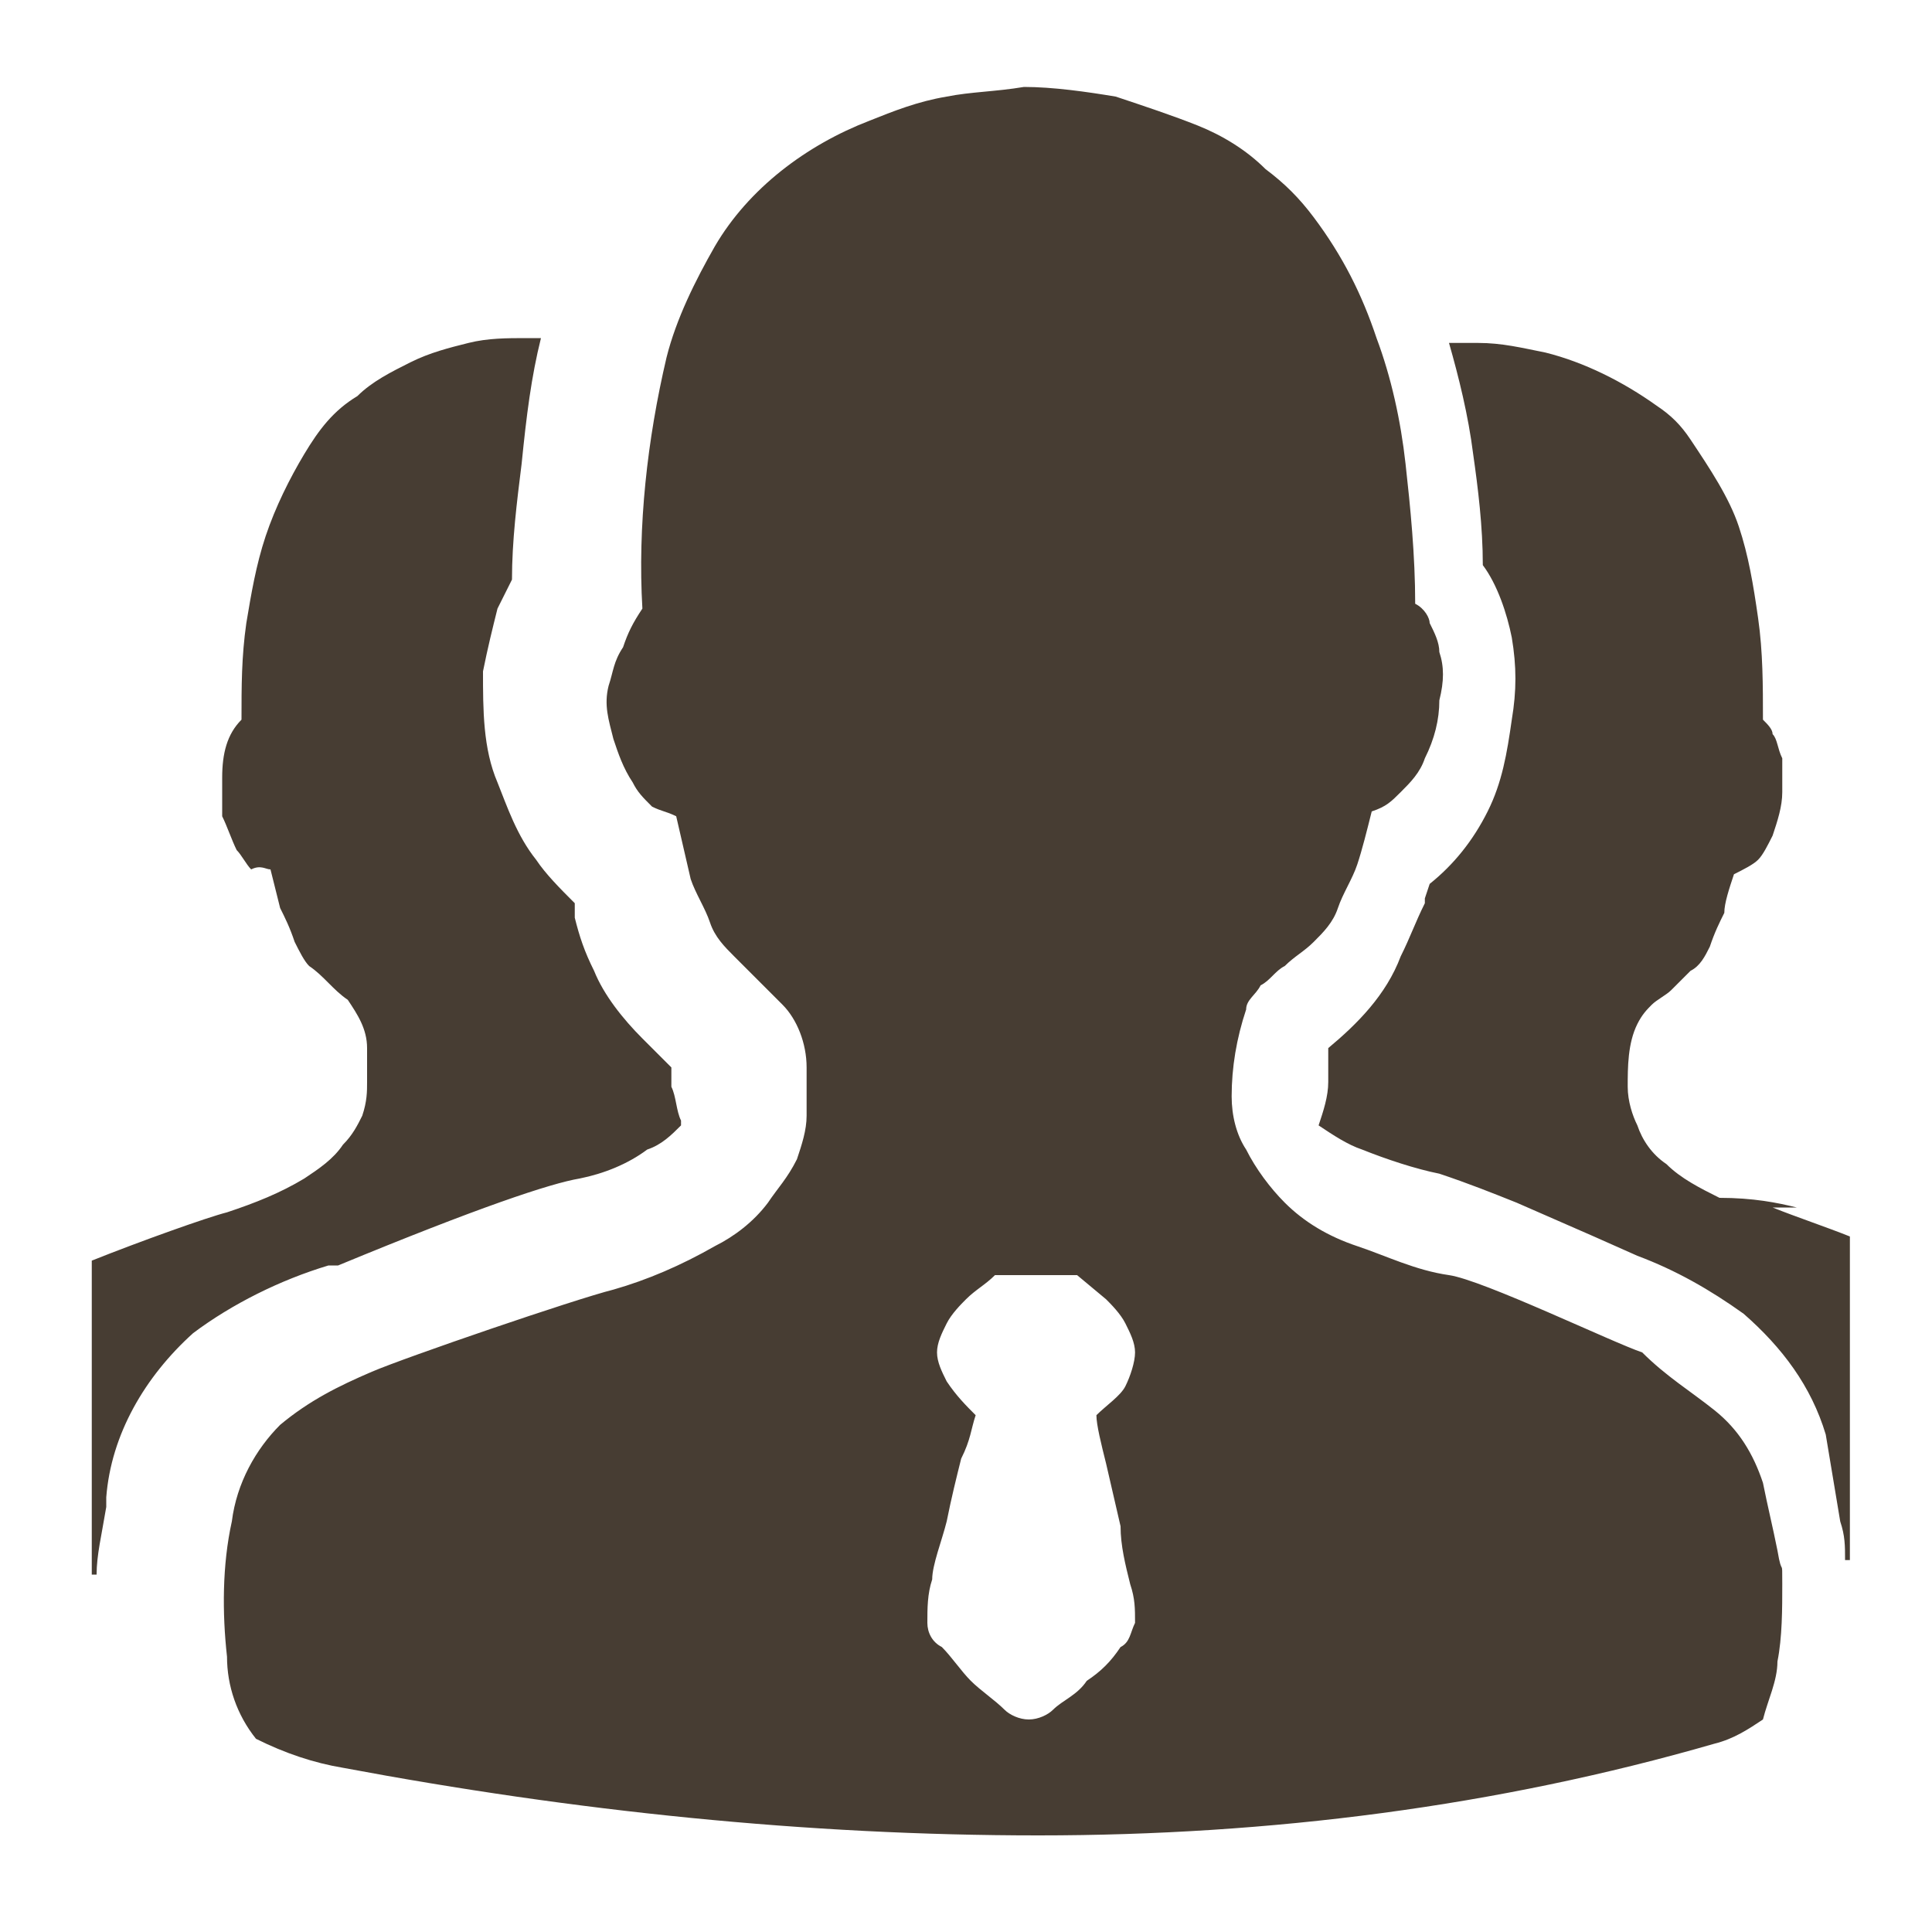
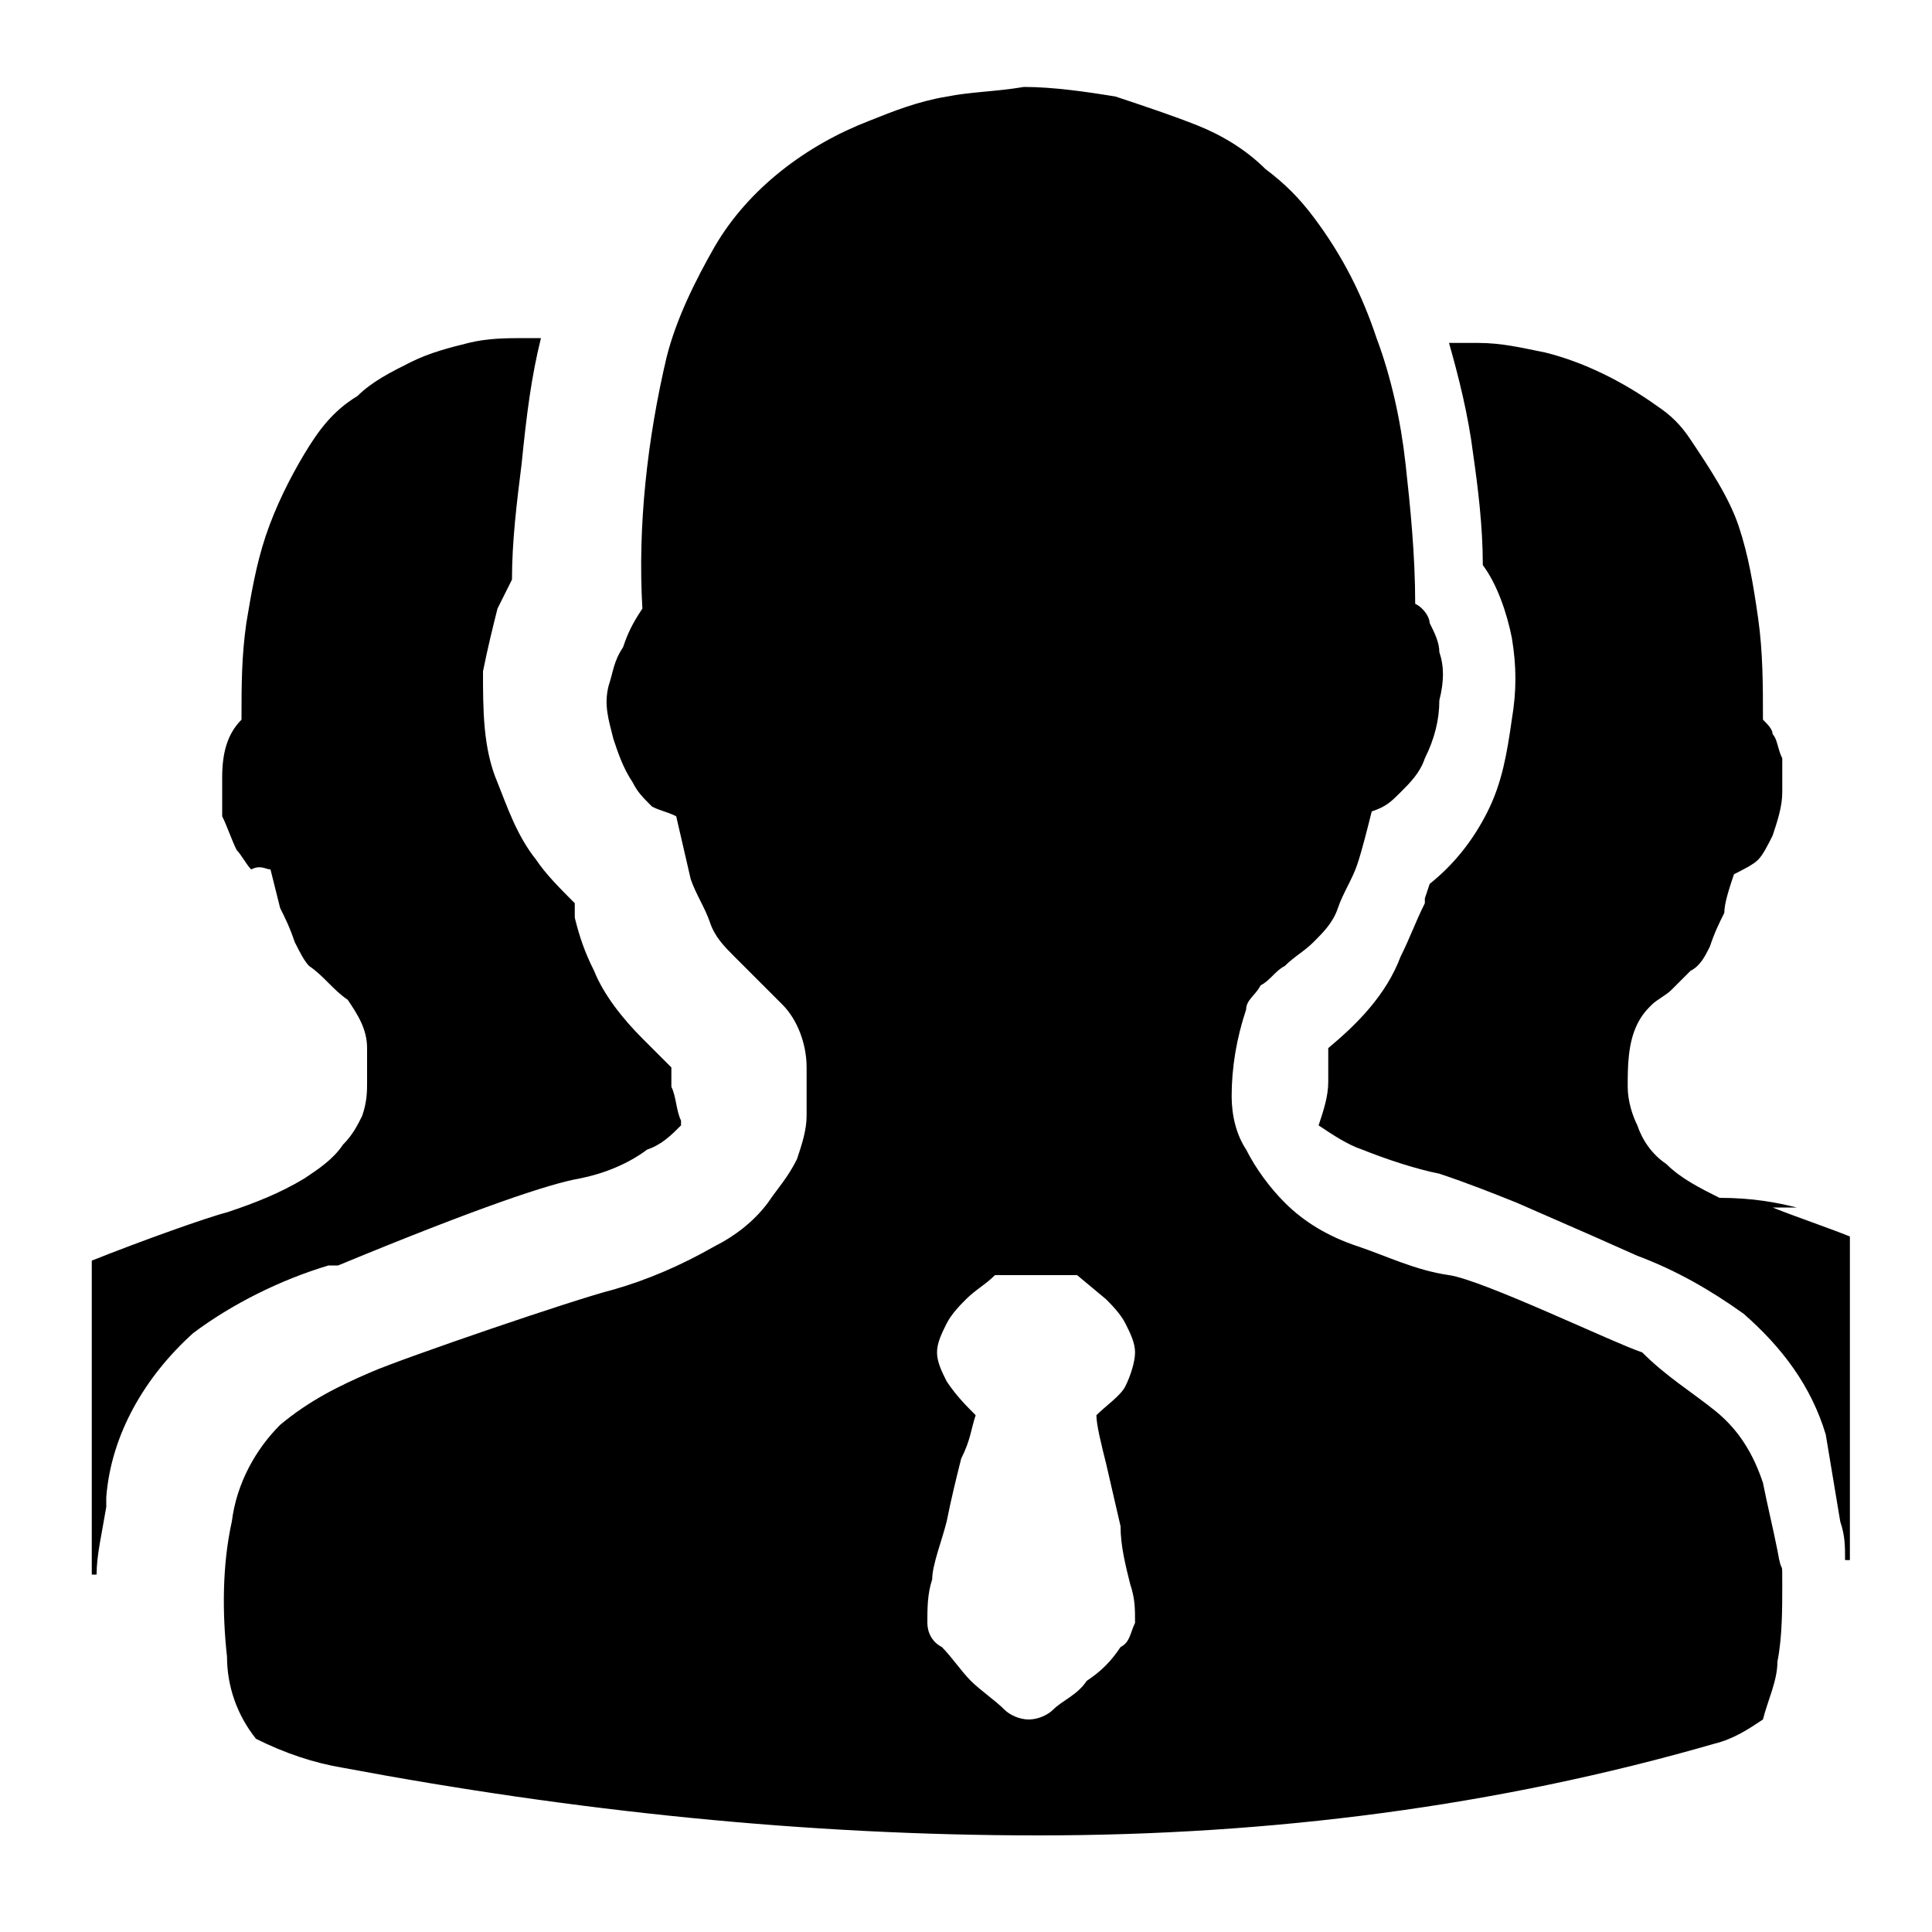
<svg xmlns="http://www.w3.org/2000/svg" width="16" height="16" viewBox="0 0 16 16" fill="none">
-   <path d="M4.8 9.76C5 9.72 5.2 9.64 5.36 9.52C5.48 9.48 5.56 9.4 5.64 9.32L5.64 9.28C5.6 9.2 5.6 9.08 5.56 9L5.56 8.84L5.32 8.6C5.16 8.44 5 8.24 4.92 8.04C4.84 7.88 4.8 7.76 4.76 7.6L4.76 7.48C4.64 7.36 4.52 7.24 4.44 7.12C4.28 6.92 4.2 6.68 4.12 6.48C4 6.2 4 5.88 4 5.56C4.04 5.36 4.08 5.2 4.12 5.04L4.24 4.8C4.24 4.48 4.28 4.16 4.32 3.84C4.36 3.44 4.4 3.12 4.48 2.8L4.36 2.8C4.2 2.8 4.04 2.8 3.88 2.84C3.72 2.88 3.56 2.92 3.4 3C3.24 3.08 3.08 3.16 2.96 3.28C2.76 3.4 2.64 3.56 2.52 3.76C2.4 3.96 2.28 4.2 2.2 4.44C2.12 4.68 2.08 4.92 2.04 5.16C2 5.44 2 5.68 2 5.96C1.88 6.08 1.84 6.24 1.84 6.44L1.84 6.76C1.88 6.84 1.92 6.96 1.96 7.04C2 7.08 2.04 7.16 2.08 7.2C2.16 7.16 2.2 7.2 2.24 7.2L2.32 7.52C2.36 7.6 2.4 7.68 2.44 7.8C2.48 7.88 2.52 7.96 2.56 8C2.68 8.08 2.76 8.2 2.88 8.28C2.96 8.4 3.04 8.52 3.04 8.68L3.04 8.96C3.04 9.04 3.04 9.12 3 9.24C2.96 9.32 2.92 9.4 2.84 9.48C2.76 9.6 2.64 9.68 2.52 9.76C2.32 9.88 2.12 9.96 1.88 10.04C1.72 10.08 1.16 10.28 0.76 10.44L0.76 13.04L0.8 13.04C0.8 12.88 0.84 12.72 0.88 12.48L0.88 12.4C0.92 11.88 1.2 11.4 1.6 11.04C1.92 10.8 2.32 10.6 2.72 10.48L2.8 10.48C3.96 10 4.56 9.8 4.8 9.76ZM14.88 10L14.68 10C14.88 10.08 15.12 10.16 15.32 10.24L15.32 12.92L15.28 12.92C15.28 12.8 15.28 12.72 15.24 12.6L15.12 11.88C15 11.48 14.76 11.16 14.44 10.88C14.16 10.68 13.88 10.52 13.56 10.4L13.2 10.24L12.56 9.96C12.36 9.88 12.16 9.8 11.92 9.72C11.72 9.68 11.48 9.6 11.28 9.52C11.16 9.48 11.04 9.4 10.92 9.32C10.96 9.2 11 9.08 11 8.96L11 8.68C11.24 8.48 11.48 8.24 11.6 7.92C11.68 7.76 11.72 7.64 11.8 7.48L11.8 7.44L11.84 7.32C12.04 7.16 12.2 6.96 12.32 6.72C12.44 6.48 12.48 6.24 12.52 5.96C12.56 5.72 12.56 5.52 12.52 5.28C12.48 5.08 12.4 4.84 12.28 4.68C12.28 4.36 12.24 4.04 12.2 3.76C12.16 3.44 12.08 3.12 12 2.84L12.24 2.84C12.44 2.84 12.6 2.88 12.8 2.92C13.12 3 13.44 3.16 13.72 3.36C13.84 3.44 13.92 3.52 14 3.64C14.16 3.88 14.32 4.12 14.4 4.36C14.48 4.6 14.52 4.84 14.56 5.12C14.6 5.4 14.6 5.68 14.6 5.96C14.64 6 14.68 6.04 14.68 6.08C14.72 6.12 14.72 6.2 14.76 6.28L14.76 6.56C14.76 6.68 14.72 6.8 14.68 6.92C14.64 7 14.6 7.08 14.56 7.12C14.52 7.16 14.44 7.2 14.36 7.24C14.32 7.36 14.28 7.48 14.28 7.56C14.24 7.64 14.2 7.72 14.16 7.84C14.12 7.92 14.08 8 14 8.04L13.84 8.2C13.8 8.24 13.72 8.28 13.68 8.32C13.64 8.36 13.6 8.4 13.56 8.48C13.48 8.64 13.48 8.84 13.48 9C13.48 9.12 13.52 9.24 13.56 9.32C13.6 9.44 13.68 9.56 13.8 9.64C13.92 9.76 14.08 9.84 14.24 9.92C14.52 9.92 14.72 9.96 14.88 10ZM14.2 11.68C14.4 11.84 14.52 12.04 14.6 12.28C14.64 12.48 14.68 12.64 14.72 12.84C14.76 13.08 14.76 12.88 14.76 13.12C14.76 13.32 14.76 13.56 14.72 13.76C14.72 13.92 14.64 14.08 14.6 14.24C14.48 14.32 14.36 14.4 14.2 14.44C12.4 14.96 10.52 15.2 8.6 15.2C6.68 15.2 4.76 15 2.84 14.64C2.6 14.6 2.36 14.52 2.12 14.4C1.96 14.2 1.88 13.96 1.88 13.72C1.84 13.36 1.84 12.96 1.92 12.6C1.96 12.28 2.12 12 2.32 11.8C2.56 11.6 2.8 11.48 3.08 11.36C3.36 11.24 4.76 10.76 5.08 10.68C5.36 10.6 5.64 10.48 5.92 10.32C6.08 10.24 6.24 10.12 6.36 9.96C6.44 9.84 6.52 9.76 6.6 9.6C6.64 9.48 6.68 9.36 6.68 9.24L6.68 8.84C6.68 8.64 6.6 8.44 6.48 8.32L6.08 7.92C6 7.84 5.92 7.76 5.88 7.64C5.84 7.52 5.76 7.4 5.72 7.28L5.6 6.76C5.52 6.72 5.48 6.72 5.4 6.68C5.32 6.6 5.28 6.56 5.24 6.48C5.16 6.36 5.12 6.24 5.08 6.12C5.04 5.96 5 5.84 5.04 5.68C5.08 5.56 5.08 5.48 5.16 5.36C5.2 5.24 5.24 5.16 5.32 5.04C5.28 4.36 5.36 3.64 5.52 2.96C5.6 2.64 5.76 2.32 5.92 2.04C6.2 1.56 6.68 1.2 7.2 1C7.4 0.92 7.6 0.84 7.84 0.8C8.04 0.76 8.24 0.76 8.48 0.72C8.72 0.72 9 0.76 9.24 0.8C9.48 0.88 9.72 0.96 9.92 1.04C10.12 1.12 10.32 1.24 10.48 1.4C10.64 1.52 10.76 1.64 10.88 1.8C11.12 2.12 11.28 2.44 11.4 2.8C11.52 3.12 11.6 3.48 11.64 3.84C11.68 4.2 11.72 4.6 11.72 5C11.8 5.04 11.84 5.12 11.84 5.16C11.88 5.24 11.92 5.32 11.92 5.4C11.96 5.52 11.96 5.64 11.92 5.8C11.92 5.96 11.88 6.12 11.8 6.28C11.76 6.4 11.68 6.48 11.6 6.56C11.52 6.64 11.48 6.68 11.36 6.72C11.32 6.88 11.28 7.04 11.24 7.16C11.2 7.28 11.12 7.4 11.08 7.52C11.04 7.64 10.96 7.72 10.88 7.8C10.8 7.88 10.72 7.92 10.64 8C10.56 8.04 10.52 8.12 10.44 8.16C10.4 8.24 10.32 8.28 10.32 8.36C10.24 8.6 10.2 8.84 10.2 9.08C10.2 9.24 10.24 9.4 10.32 9.52C10.4 9.68 10.52 9.84 10.64 9.96C10.8 10.12 11 10.24 11.24 10.32C11.48 10.4 11.72 10.52 12 10.56C12.28 10.6 13.36 11.12 13.6 11.2C13.8 11.4 14 11.52 14.2 11.68ZM9.28 13.64C9.36 13.6 9.36 13.52 9.4 13.44C9.4 13.32 9.4 13.24 9.36 13.12C9.32 12.96 9.28 12.8 9.28 12.64L9.16 12.12C9.12 11.96 9.08 11.8 9.08 11.72C9.16 11.64 9.28 11.56 9.32 11.48C9.36 11.4 9.4 11.28 9.4 11.2C9.4 11.12 9.36 11.04 9.32 10.96C9.28 10.88 9.2 10.8 9.16 10.76L8.92 10.56L8.24 10.56C8.16 10.64 8.08 10.68 8 10.76C7.96 10.8 7.88 10.88 7.84 10.96C7.8 11.04 7.76 11.12 7.76 11.2C7.76 11.28 7.8 11.36 7.84 11.44C7.92 11.56 8 11.64 8.08 11.72C8.04 11.84 8.04 11.92 7.96 12.08C7.92 12.24 7.88 12.4 7.84 12.6C7.8 12.76 7.72 12.96 7.72 13.08C7.68 13.2 7.68 13.32 7.68 13.44C7.68 13.52 7.72 13.6 7.8 13.64C7.88 13.72 7.96 13.84 8.04 13.92C8.12 14 8.24 14.08 8.32 14.16C8.36 14.2 8.44 14.24 8.52 14.24C8.6 14.24 8.68 14.2 8.72 14.16C8.8 14.08 8.92 14.04 9 13.92C9.12 13.84 9.2 13.76 9.28 13.64Z" fill="#473D33" />
+   <path d="M4.8 9.76C5 9.72 5.2 9.64 5.36 9.52C5.48 9.48 5.56 9.4 5.64 9.32L5.64 9.28C5.6 9.2 5.6 9.08 5.56 9L5.56 8.84L5.32 8.6C5.16 8.44 5 8.24 4.92 8.04C4.84 7.88 4.8 7.76 4.76 7.6L4.76 7.48C4.64 7.36 4.52 7.24 4.44 7.12C4.28 6.92 4.2 6.68 4.12 6.48C4 6.2 4 5.88 4 5.56C4.04 5.36 4.08 5.2 4.12 5.04L4.24 4.8C4.24 4.48 4.28 4.16 4.32 3.84C4.36 3.44 4.4 3.12 4.48 2.8L4.36 2.8C4.2 2.8 4.04 2.8 3.88 2.84C3.72 2.88 3.56 2.92 3.4 3C3.24 3.08 3.08 3.16 2.96 3.28C2.76 3.4 2.64 3.56 2.52 3.76C2.4 3.96 2.28 4.2 2.2 4.44C2.12 4.68 2.08 4.92 2.04 5.16C2 5.44 2 5.68 2 5.96C1.88 6.08 1.84 6.24 1.84 6.44L1.84 6.76C1.88 6.84 1.92 6.96 1.96 7.04C2 7.08 2.04 7.16 2.08 7.2C2.16 7.16 2.2 7.2 2.24 7.2L2.32 7.52C2.36 7.6 2.4 7.68 2.44 7.8C2.48 7.88 2.52 7.96 2.56 8C2.68 8.08 2.76 8.2 2.88 8.28C2.96 8.4 3.04 8.52 3.04 8.68L3.04 8.96C3.04 9.04 3.04 9.12 3 9.24C2.96 9.32 2.92 9.4 2.84 9.48C2.76 9.6 2.64 9.68 2.52 9.76C2.32 9.88 2.12 9.96 1.88 10.04C1.72 10.08 1.16 10.28 0.76 10.44L0.76 13.04L0.8 13.04C0.8 12.88 0.84 12.72 0.88 12.48L0.88 12.4C0.92 11.88 1.2 11.4 1.6 11.04C1.92 10.8 2.32 10.6 2.72 10.48L2.8 10.48C3.96 10 4.56 9.8 4.8 9.76ZM14.88 10L14.68 10C14.88 10.08 15.12 10.16 15.32 10.24L15.32 12.92L15.28 12.92C15.28 12.8 15.28 12.72 15.24 12.6L15.12 11.88C15 11.48 14.76 11.16 14.44 10.88C14.16 10.68 13.88 10.52 13.56 10.4L13.2 10.24L12.56 9.96C12.36 9.88 12.16 9.8 11.92 9.72C11.72 9.68 11.48 9.6 11.28 9.52C11.16 9.48 11.04 9.4 10.92 9.32C10.96 9.2 11 9.08 11 8.96L11 8.68C11.24 8.48 11.48 8.24 11.6 7.92C11.68 7.76 11.72 7.64 11.8 7.48L11.8 7.44L11.84 7.32C12.04 7.16 12.2 6.96 12.32 6.72C12.44 6.48 12.48 6.24 12.52 5.96C12.56 5.72 12.56 5.52 12.52 5.28C12.48 5.08 12.4 4.84 12.28 4.68C12.28 4.36 12.24 4.04 12.2 3.76C12.16 3.44 12.08 3.12 12 2.84L12.24 2.84C12.44 2.84 12.6 2.88 12.8 2.92C13.12 3 13.44 3.16 13.72 3.36C13.84 3.44 13.92 3.52 14 3.64C14.16 3.88 14.32 4.12 14.4 4.36C14.48 4.6 14.52 4.84 14.56 5.12C14.6 5.4 14.6 5.68 14.6 5.96C14.64 6 14.68 6.04 14.68 6.08C14.72 6.12 14.72 6.2 14.76 6.28L14.76 6.56C14.76 6.68 14.72 6.8 14.68 6.92C14.64 7 14.6 7.08 14.56 7.12C14.52 7.16 14.44 7.2 14.36 7.24C14.32 7.36 14.28 7.48 14.28 7.56C14.24 7.64 14.2 7.72 14.16 7.84C14.12 7.92 14.08 8 14 8.04L13.84 8.2C13.8 8.24 13.72 8.28 13.68 8.32C13.64 8.36 13.6 8.4 13.56 8.48C13.48 8.64 13.48 8.84 13.48 9C13.48 9.12 13.52 9.24 13.56 9.32C13.6 9.44 13.68 9.56 13.8 9.64C13.92 9.76 14.08 9.84 14.24 9.92C14.52 9.92 14.72 9.96 14.88 10ZM14.2 11.68C14.4 11.84 14.52 12.04 14.6 12.28C14.64 12.48 14.68 12.64 14.72 12.84C14.76 13.08 14.76 12.88 14.76 13.12C14.76 13.32 14.76 13.56 14.72 13.76C14.72 13.92 14.64 14.08 14.6 14.24C14.48 14.32 14.36 14.4 14.2 14.44C12.4 14.96 10.52 15.2 8.6 15.2C6.68 15.2 4.76 15 2.84 14.64C2.6 14.6 2.36 14.52 2.12 14.4C1.96 14.2 1.88 13.96 1.88 13.72C1.84 13.36 1.84 12.96 1.92 12.6C1.96 12.28 2.12 12 2.32 11.8C2.56 11.6 2.8 11.48 3.08 11.36C3.36 11.24 4.76 10.76 5.08 10.68C5.36 10.6 5.64 10.48 5.92 10.32C6.08 10.24 6.24 10.12 6.36 9.96C6.44 9.84 6.52 9.76 6.6 9.6C6.64 9.48 6.68 9.36 6.68 9.24L6.68 8.84C6.68 8.64 6.6 8.44 6.48 8.32L6.08 7.92C6 7.84 5.92 7.76 5.88 7.64C5.84 7.52 5.76 7.4 5.72 7.28L5.6 6.76C5.52 6.72 5.48 6.72 5.4 6.68C5.32 6.6 5.28 6.56 5.24 6.48C5.16 6.36 5.12 6.24 5.08 6.12C5.04 5.96 5 5.84 5.04 5.68C5.08 5.56 5.08 5.48 5.16 5.36C5.2 5.24 5.24 5.16 5.32 5.04C5.28 4.36 5.36 3.64 5.52 2.96C5.6 2.64 5.76 2.32 5.92 2.04C6.2 1.56 6.68 1.2 7.2 1C7.4 0.92 7.6 0.84 7.84 0.8C8.04 0.76 8.24 0.76 8.48 0.72C8.72 0.72 9 0.76 9.24 0.8C9.48 0.88 9.72 0.96 9.92 1.04C10.12 1.12 10.32 1.24 10.48 1.4C10.64 1.52 10.76 1.64 10.88 1.8C11.12 2.12 11.28 2.44 11.4 2.8C11.52 3.12 11.6 3.48 11.64 3.84C11.68 4.2 11.72 4.6 11.72 5C11.8 5.04 11.84 5.12 11.84 5.16C11.88 5.24 11.92 5.32 11.92 5.4C11.96 5.52 11.96 5.64 11.92 5.8C11.92 5.96 11.88 6.12 11.8 6.28C11.76 6.4 11.68 6.48 11.6 6.56C11.52 6.64 11.48 6.68 11.36 6.72C11.32 6.88 11.28 7.04 11.24 7.16C11.2 7.28 11.12 7.4 11.08 7.52C11.04 7.64 10.96 7.72 10.88 7.8C10.8 7.88 10.72 7.92 10.64 8C10.56 8.04 10.52 8.12 10.44 8.16C10.4 8.24 10.32 8.28 10.32 8.36C10.24 8.6 10.2 8.84 10.2 9.08C10.2 9.24 10.24 9.4 10.32 9.52C10.4 9.68 10.52 9.84 10.64 9.96C10.8 10.12 11 10.24 11.24 10.32C11.48 10.4 11.72 10.52 12 10.56C12.28 10.6 13.36 11.12 13.6 11.2C13.8 11.4 14 11.52 14.2 11.68ZM9.28 13.64C9.36 13.6 9.36 13.52 9.4 13.44C9.4 13.32 9.4 13.24 9.36 13.12C9.32 12.96 9.28 12.8 9.28 12.64L9.16 12.12C9.12 11.96 9.08 11.8 9.08 11.72C9.16 11.64 9.28 11.56 9.32 11.48C9.36 11.4 9.4 11.28 9.4 11.2C9.4 11.12 9.36 11.04 9.32 10.96C9.28 10.88 9.2 10.8 9.16 10.76L8.92 10.56L8.24 10.56C8.16 10.64 8.08 10.68 8 10.76C7.96 10.8 7.88 10.88 7.84 10.96C7.8 11.04 7.76 11.12 7.76 11.2C7.76 11.28 7.8 11.36 7.84 11.44C7.92 11.56 8 11.64 8.08 11.72C8.04 11.84 8.04 11.92 7.96 12.08C7.92 12.24 7.88 12.4 7.84 12.6C7.8 12.76 7.72 12.96 7.72 13.08C7.68 13.2 7.68 13.32 7.68 13.44C7.68 13.52 7.72 13.6 7.8 13.64C7.88 13.72 7.96 13.84 8.04 13.92C8.12 14 8.24 14.08 8.32 14.16C8.36 14.2 8.44 14.24 8.52 14.24C8.6 14.24 8.68 14.2 8.72 14.16C8.8 14.08 8.92 14.04 9 13.92C9.12 13.84 9.2 13.76 9.28 13.64Z" fill="currentColor" />
</svg>
